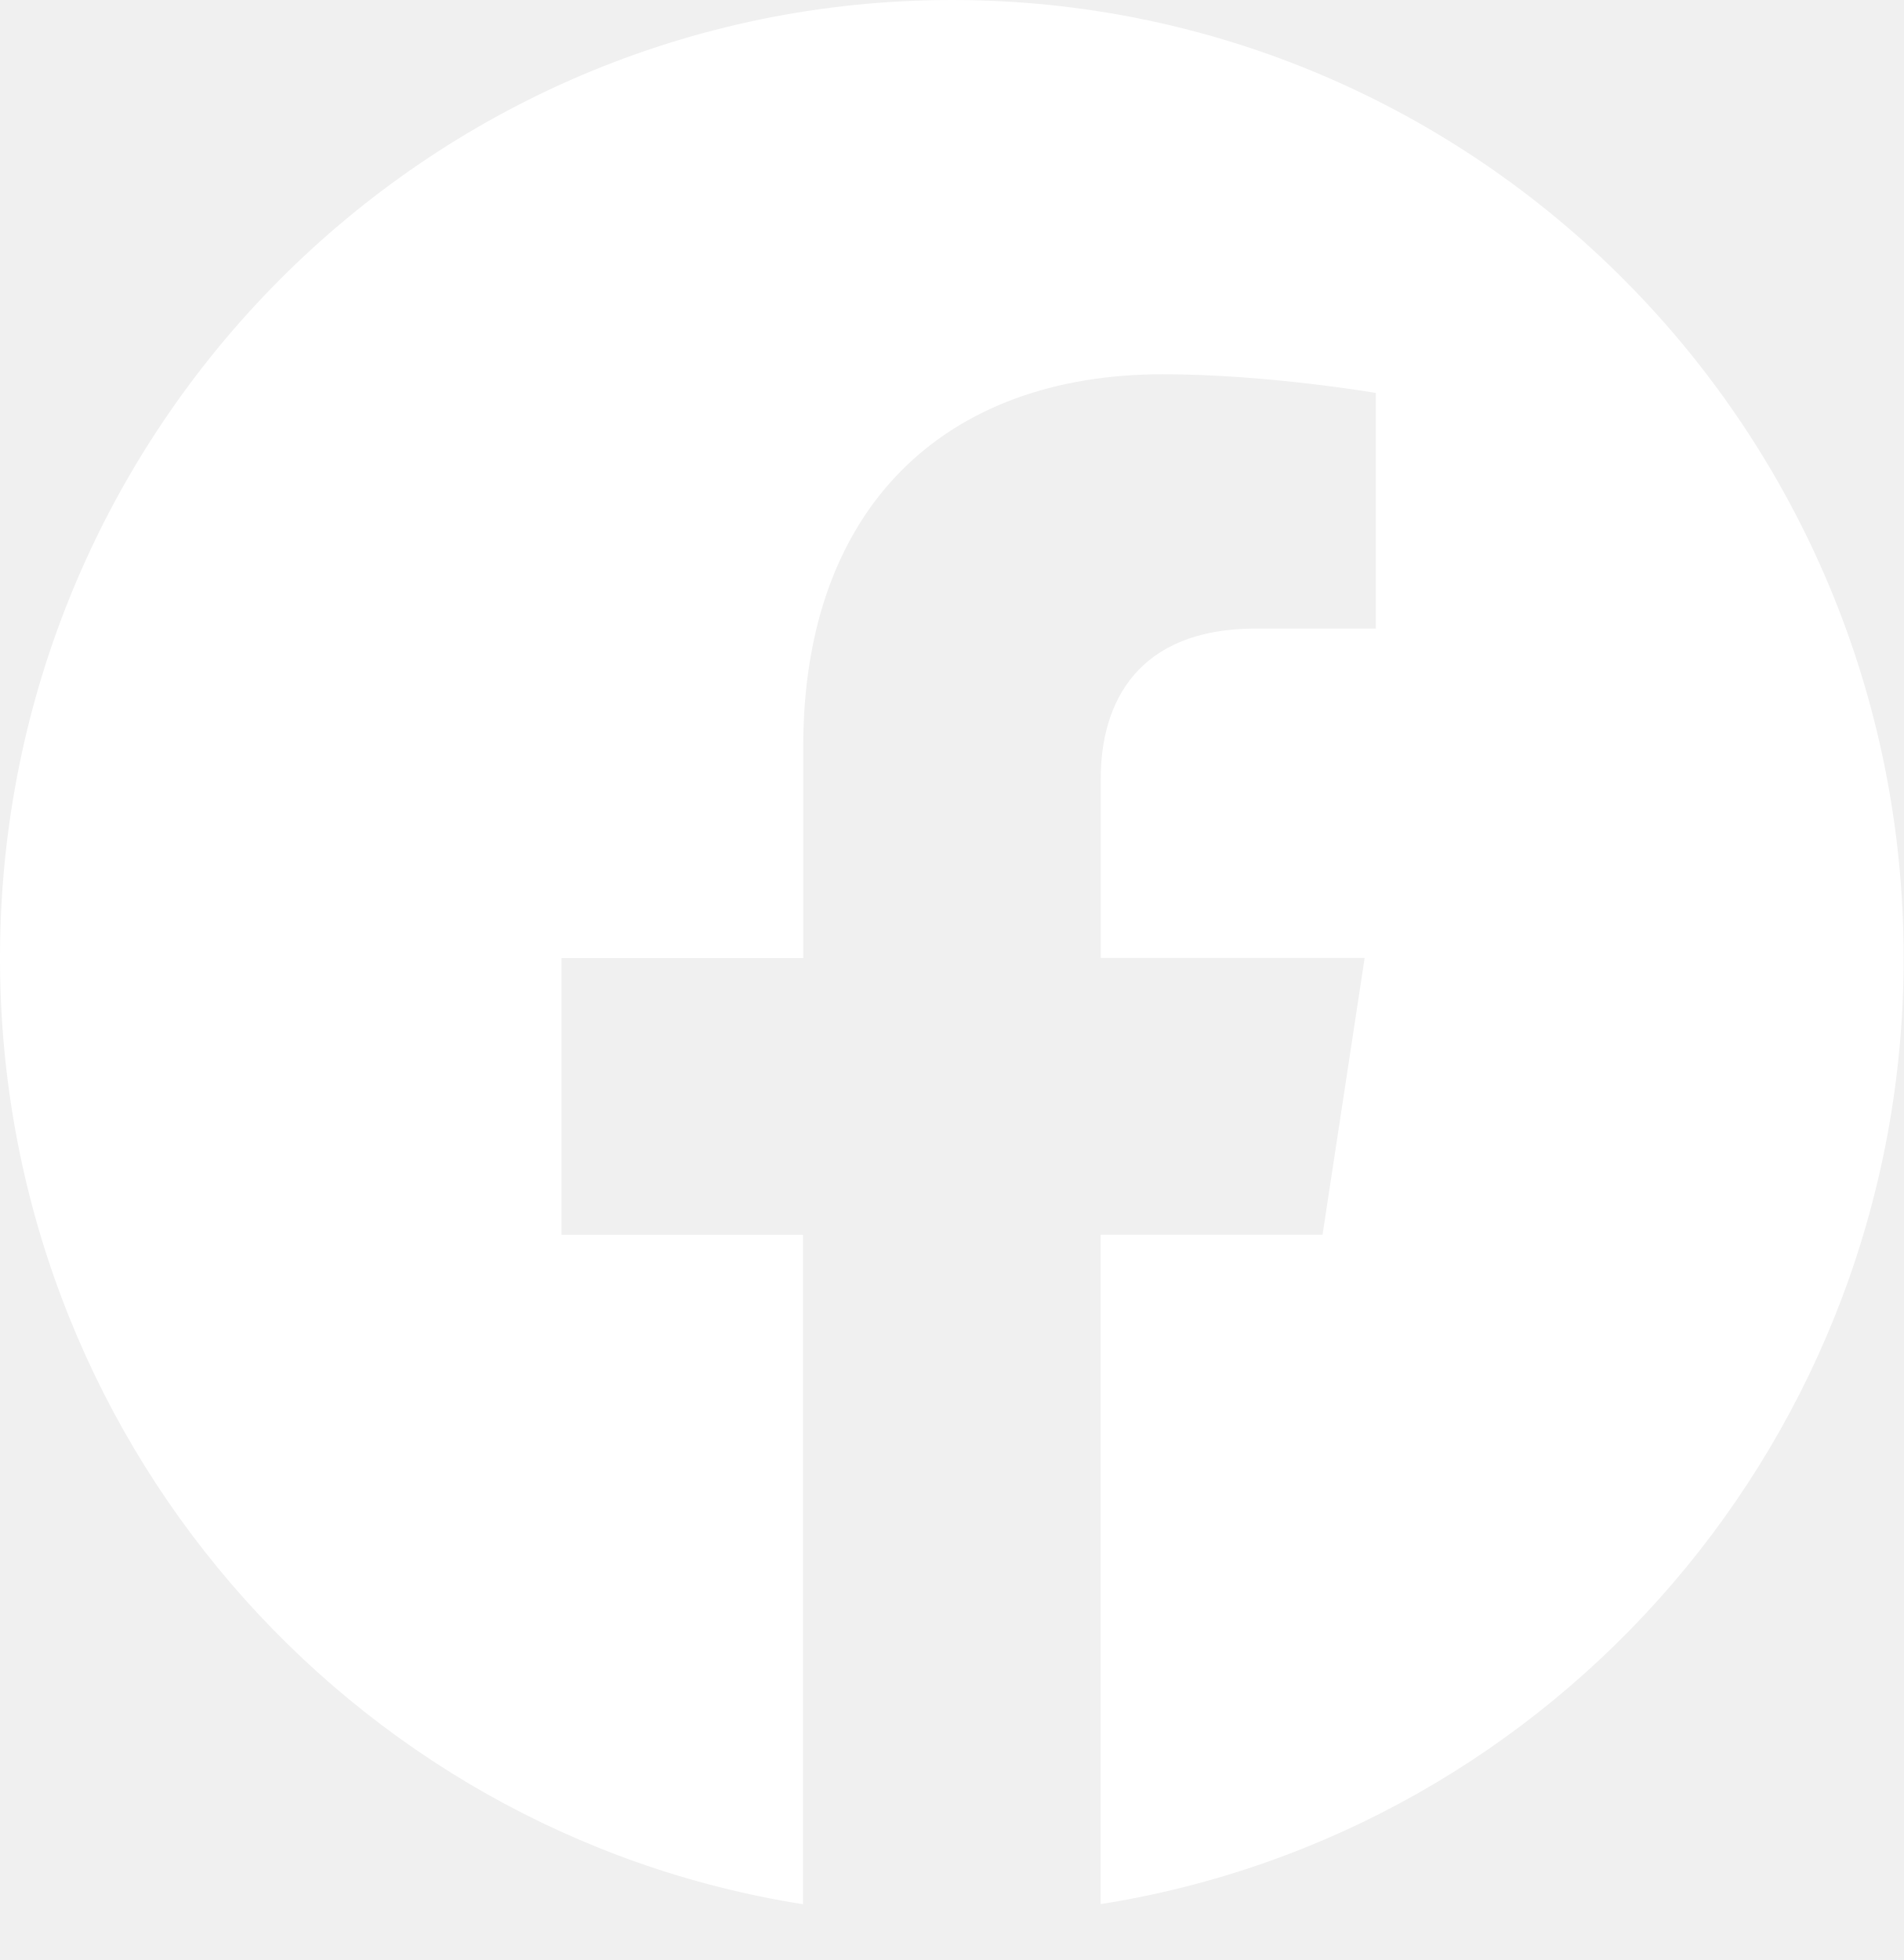
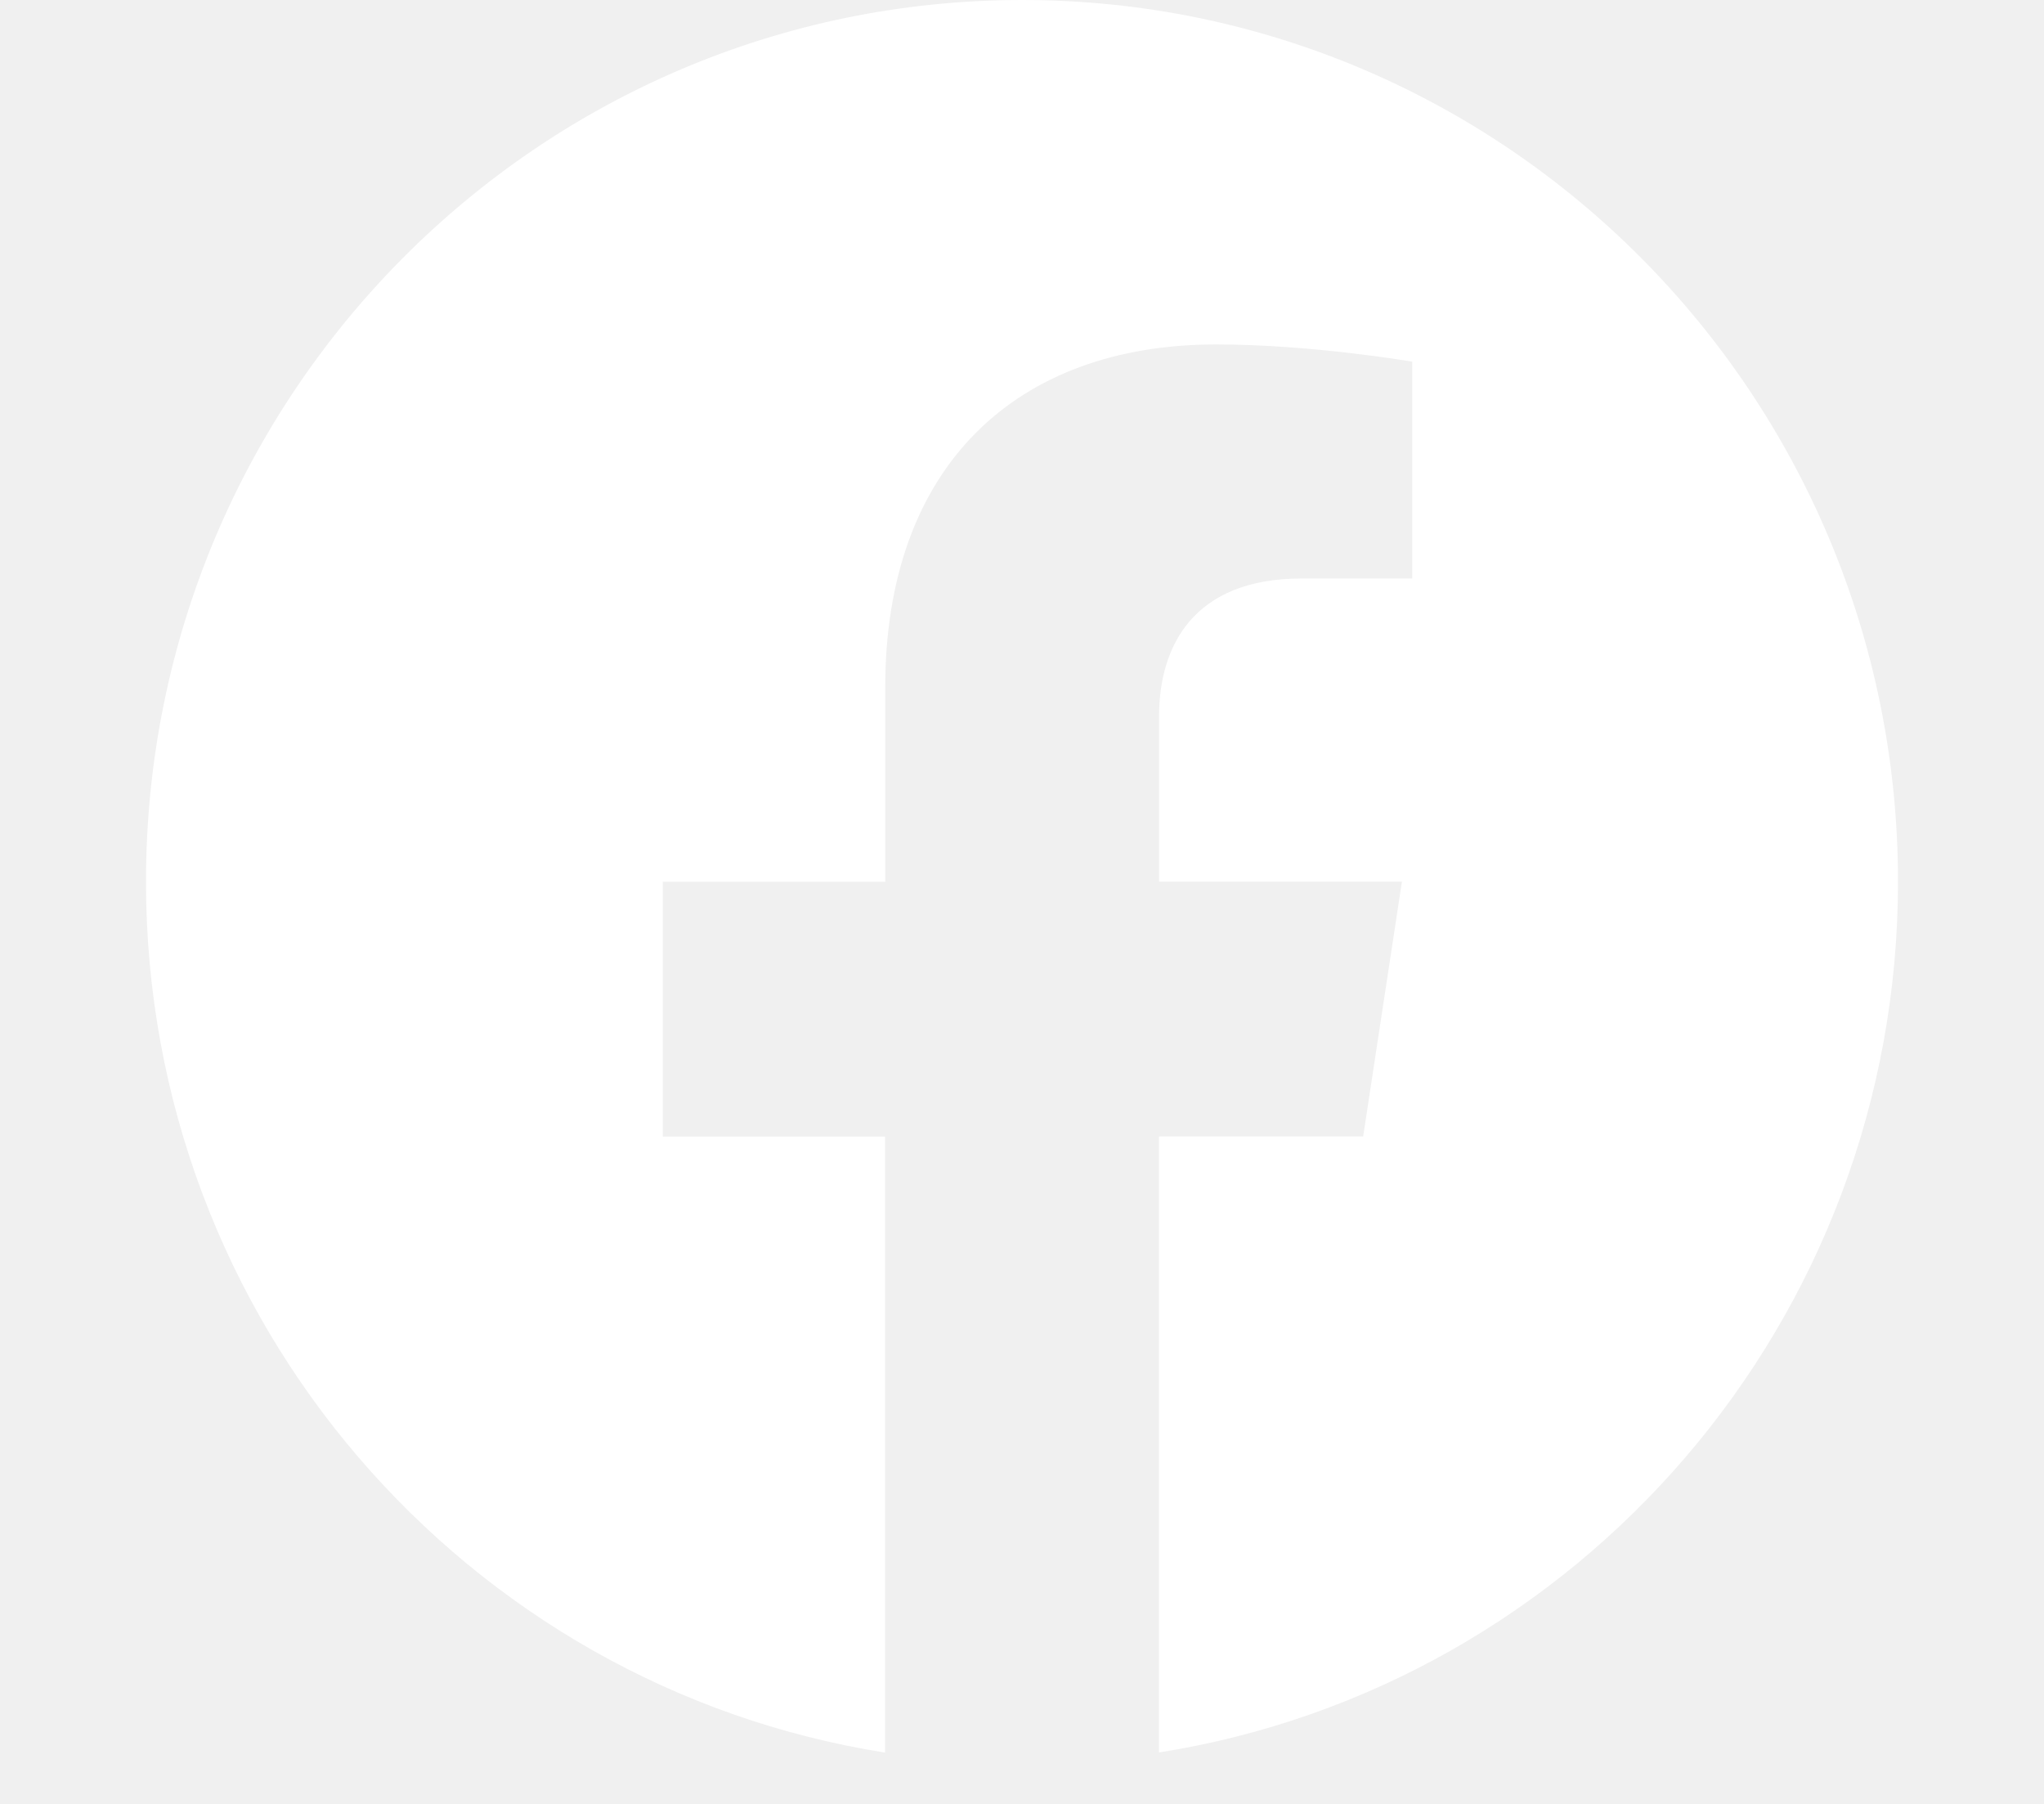
- <svg xmlns="http://www.w3.org/2000/svg" width="34" height="35" viewBox="0 0 34 35" fill="none">
+ <svg xmlns="http://www.w3.org/2000/svg" width="34" height="30" viewBox="0 0 34 35" fill="none">
  <path d="M34 17.106C34 7.659 26.389 0 17.002 0C7.611 0.002 0 7.659 0 17.108C0 25.645 6.217 32.721 14.342 34.004V22.051H10.029V17.108H14.346V13.336C14.346 9.05 16.885 6.683 20.767 6.683C22.628 6.683 24.573 7.017 24.573 7.017V11.224H22.429C20.319 11.224 19.66 12.544 19.66 13.898V17.106H24.373L23.621 22.049H19.658V34.002C27.783 32.719 34 25.642 34 17.106Z" fill="#fff" />
</svg>
